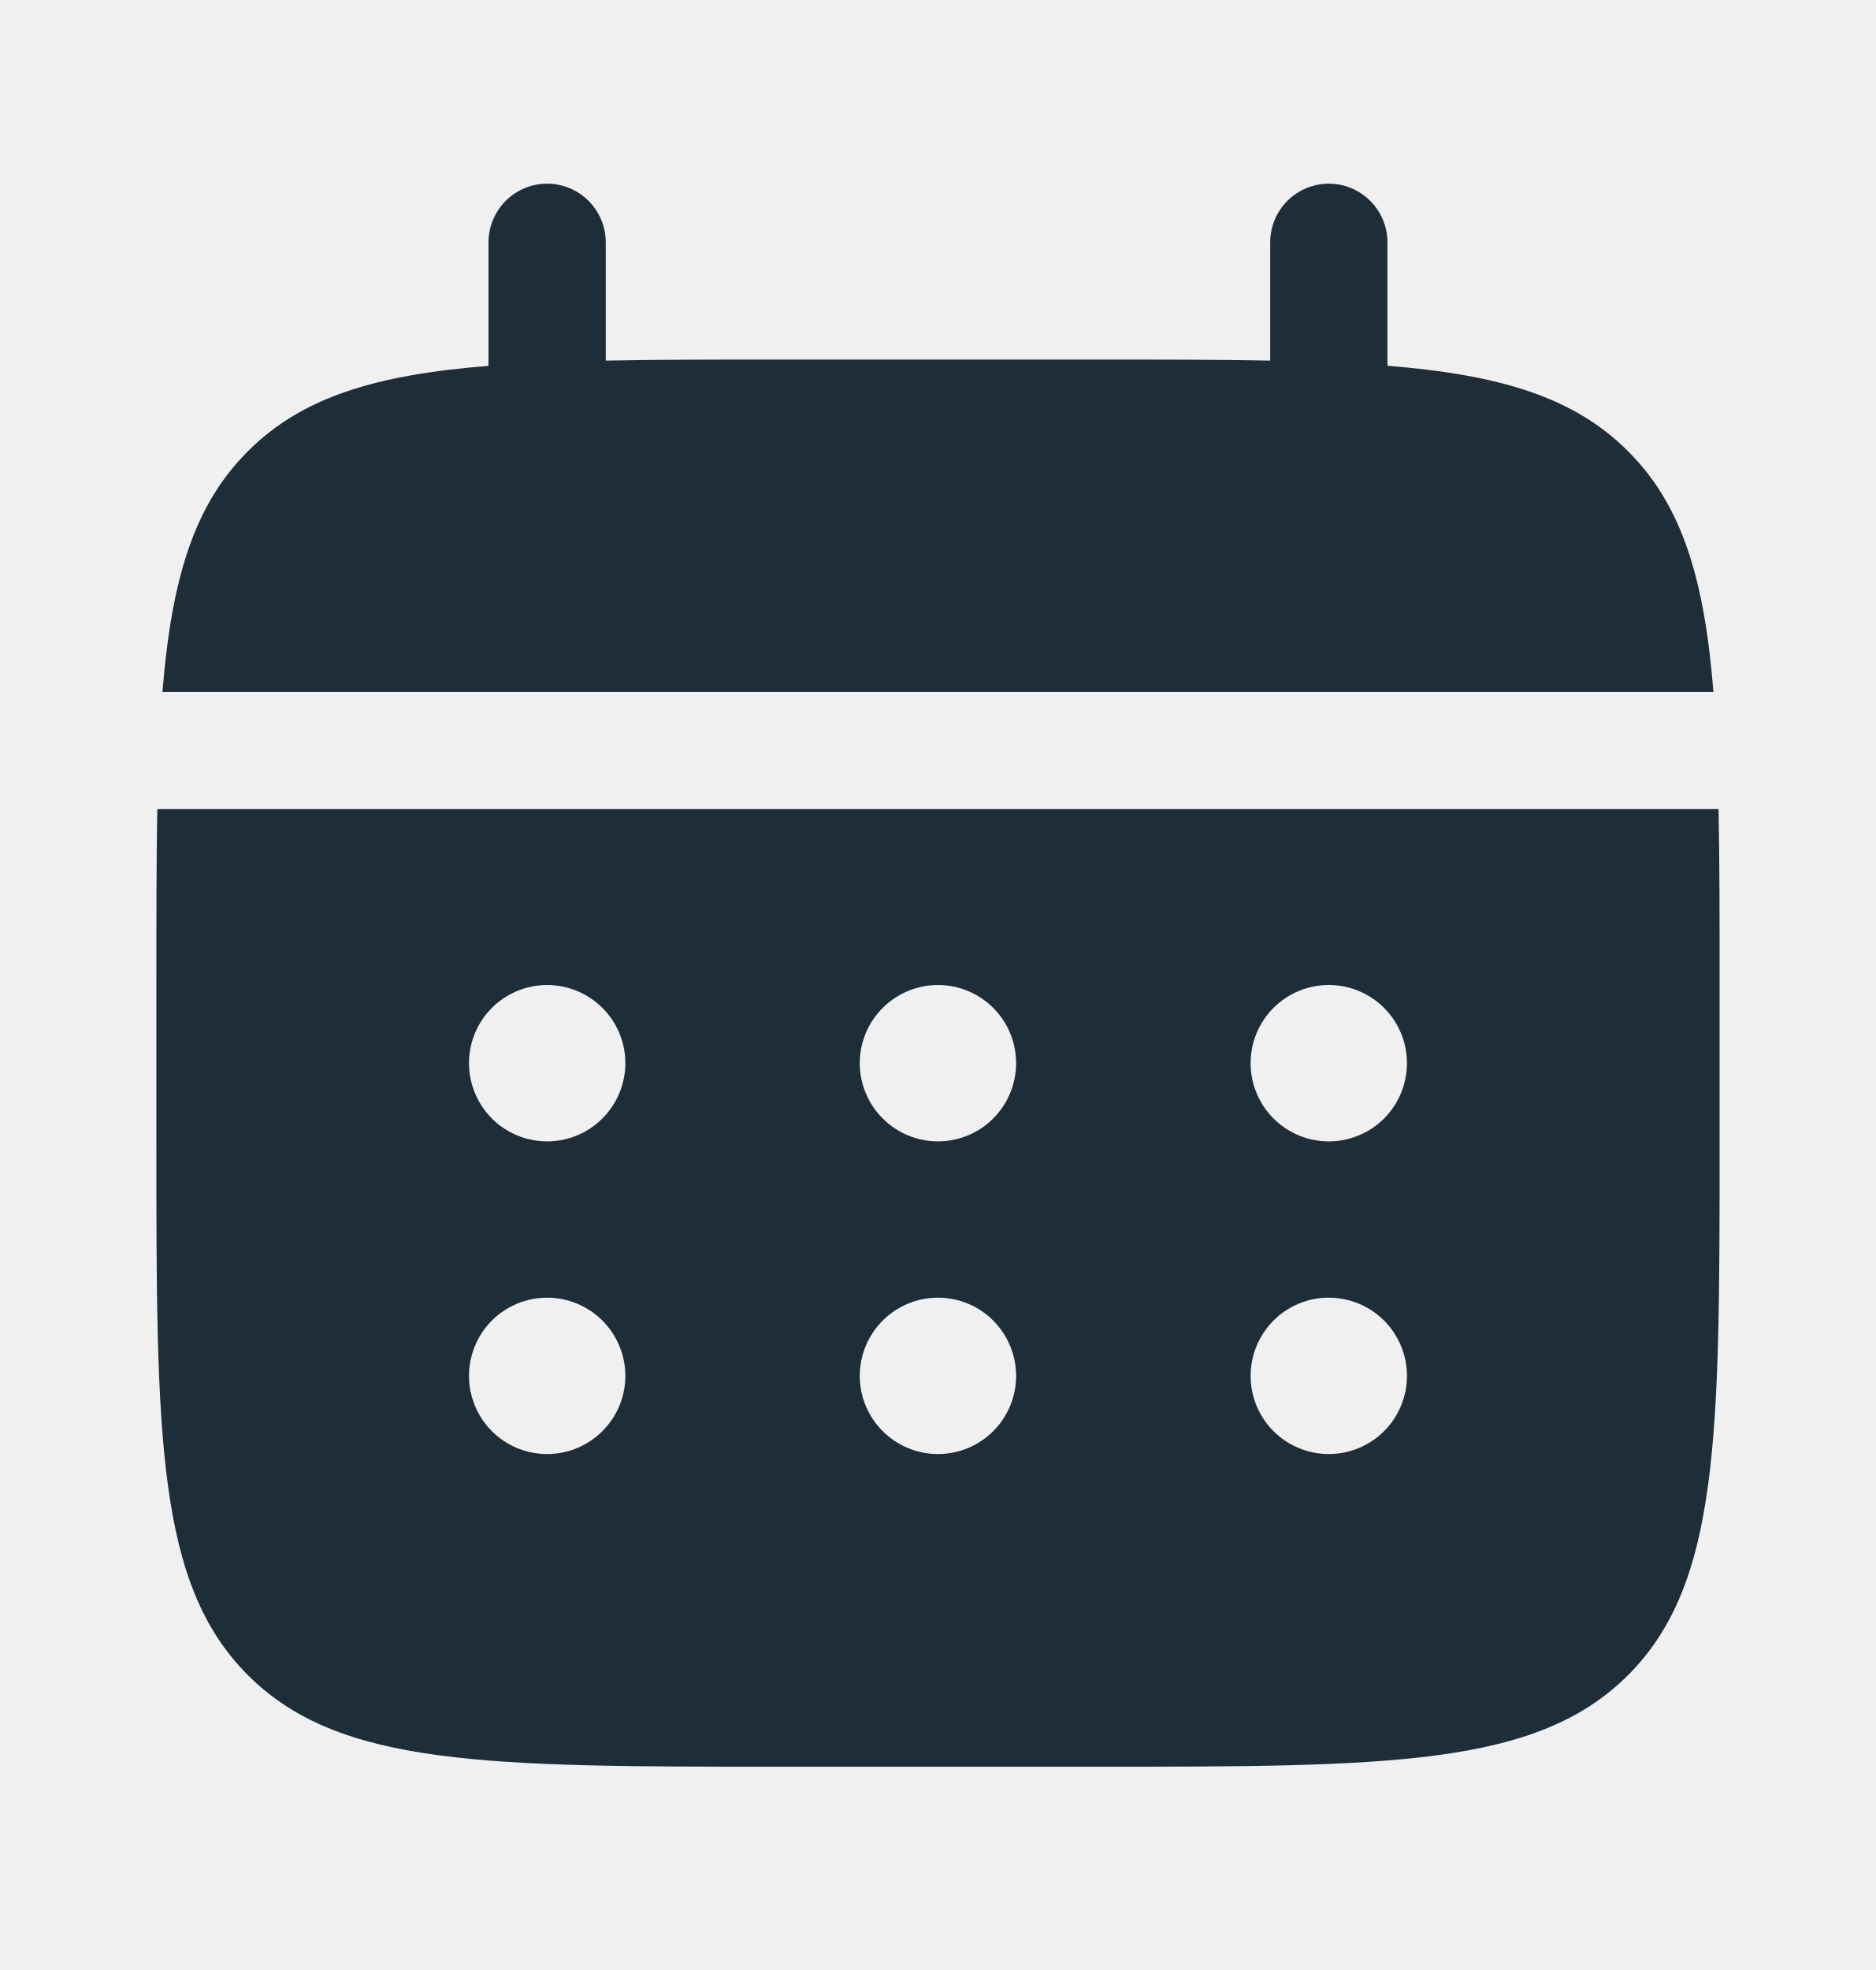
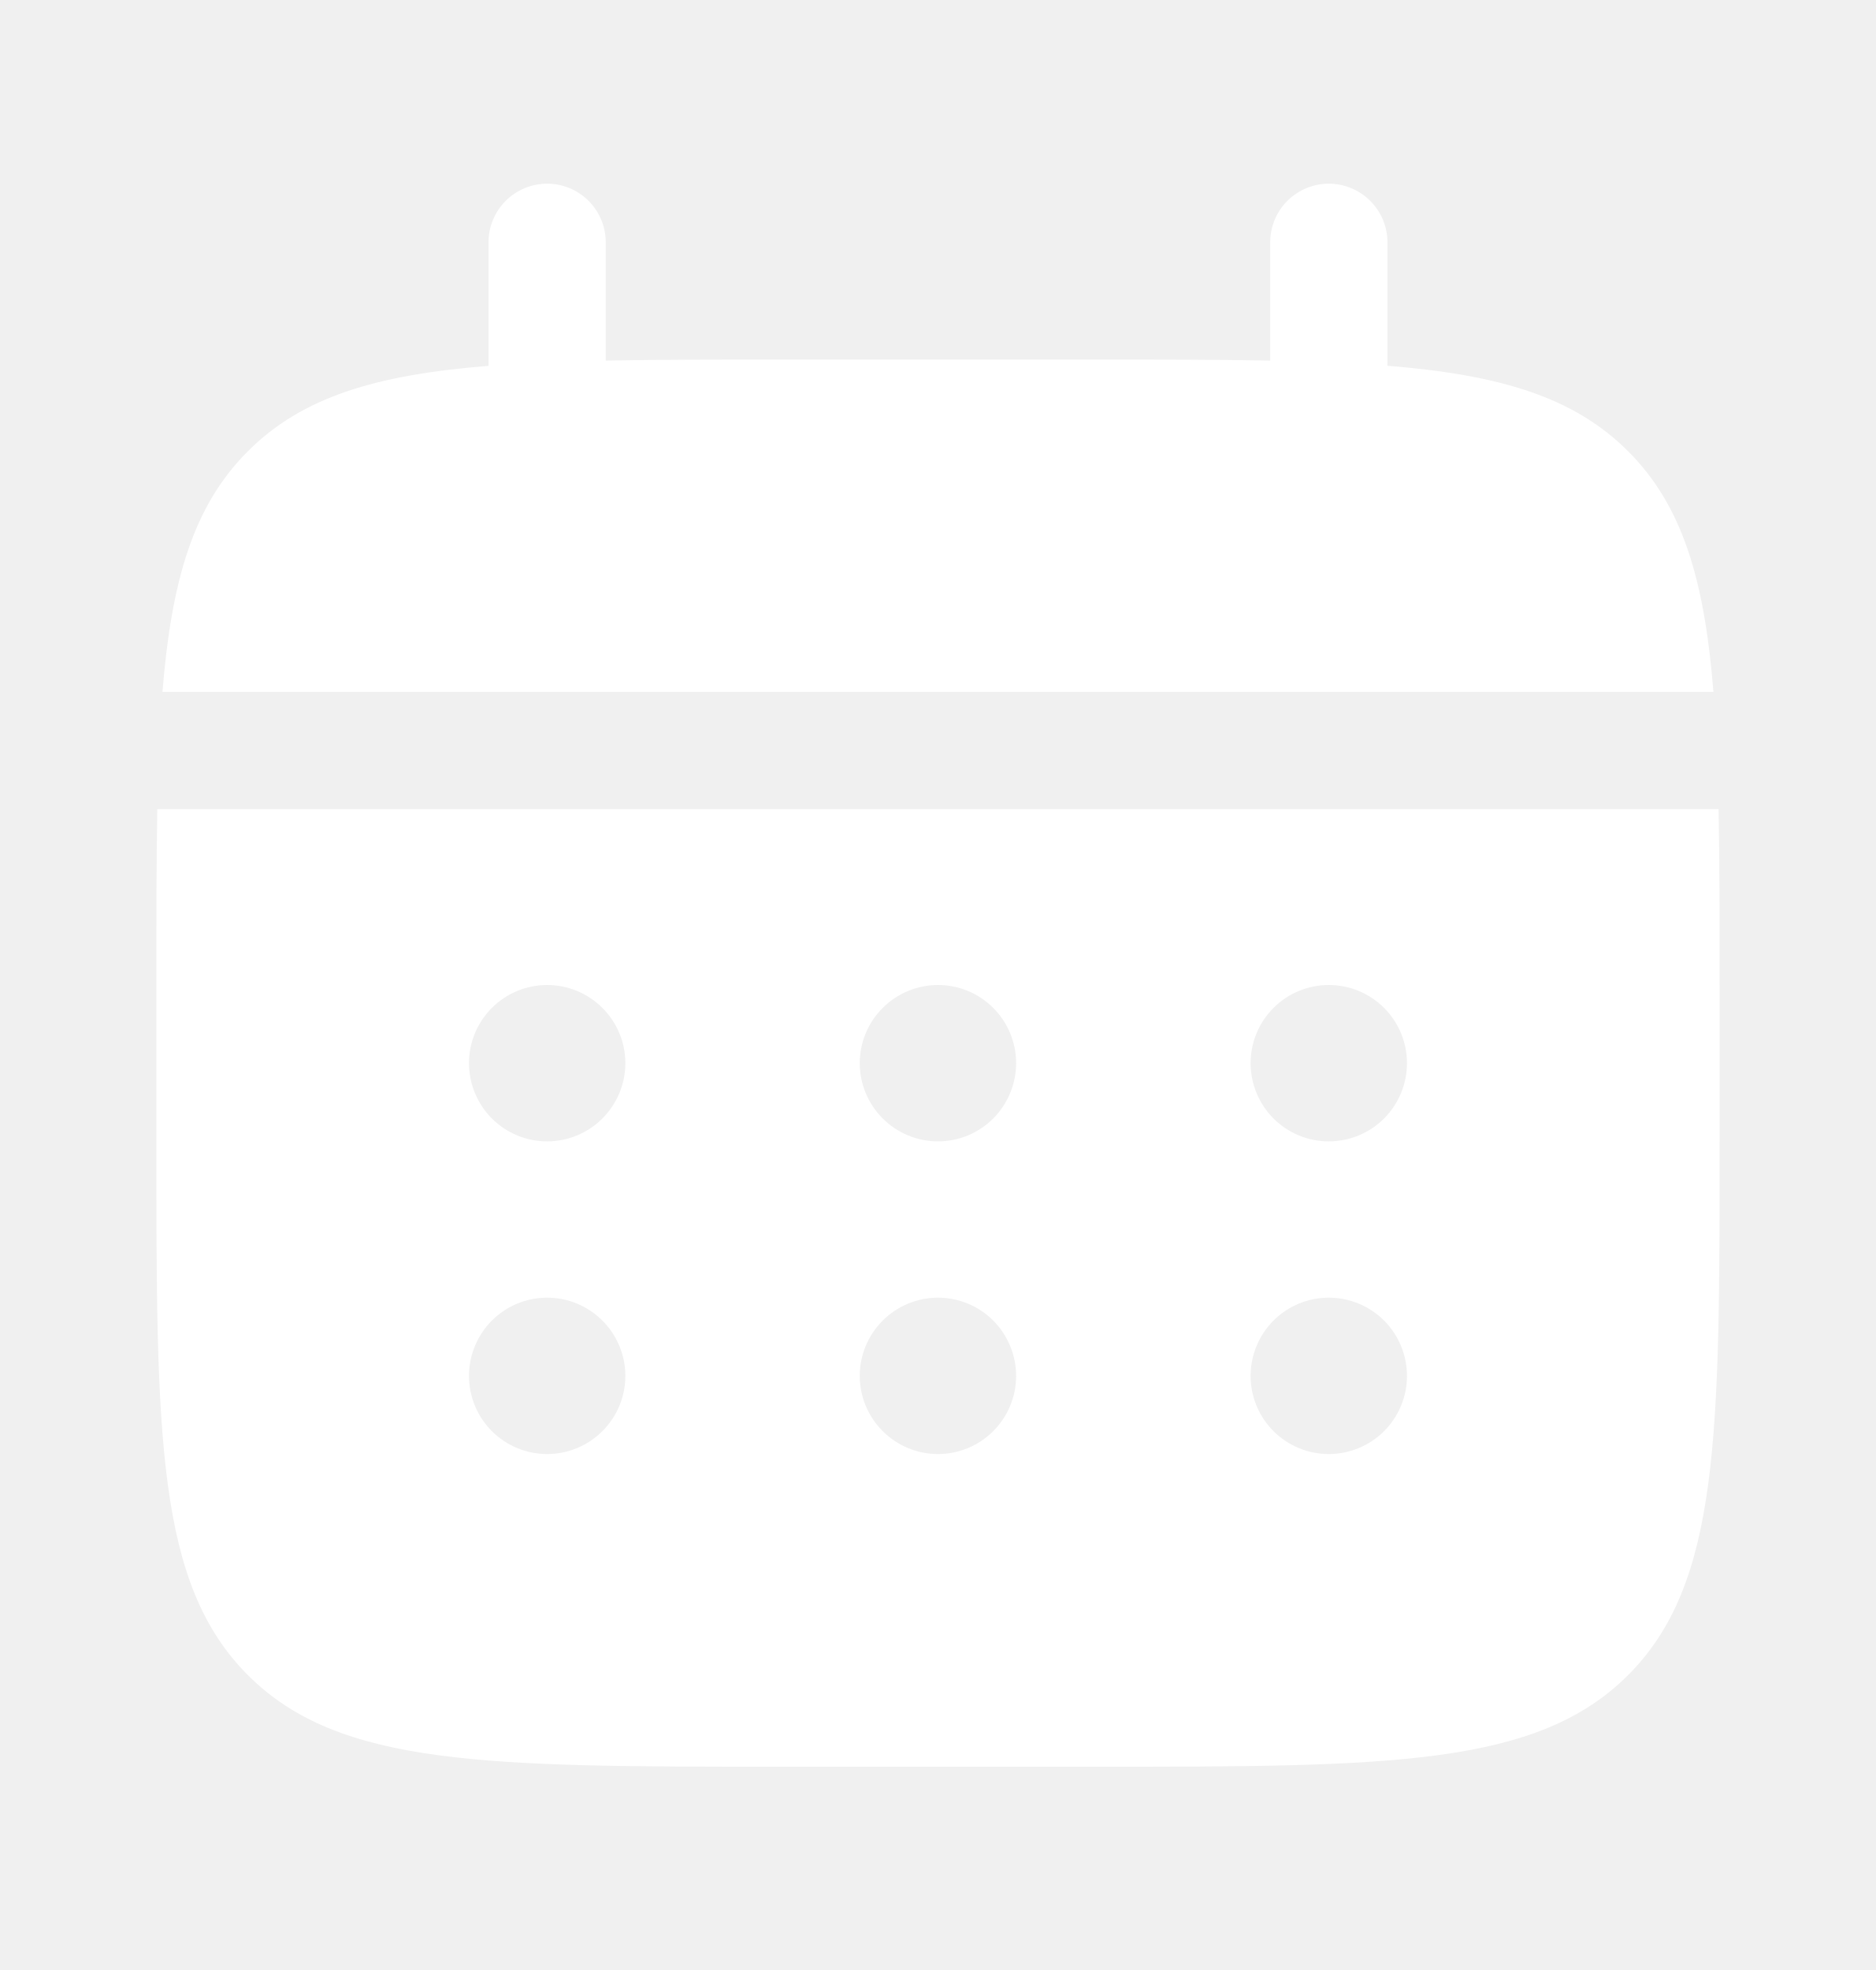
<svg xmlns="http://www.w3.org/2000/svg" width="20" height="21" viewBox="0 0 20 21" fill="none">
-   <path d="M6.458 2.583C6.458 2.418 6.392 2.259 6.275 2.141C6.158 2.024 5.999 1.958 5.833 1.958C5.667 1.958 5.509 2.024 5.391 2.141C5.274 2.259 5.208 2.418 5.208 2.583V3.9C4.008 3.996 3.222 4.231 2.643 4.81C2.064 5.388 1.829 6.176 1.732 7.375H18.267C18.171 6.175 17.936 5.388 17.357 4.81C16.778 4.231 15.991 3.996 14.792 3.899V2.583C14.792 2.418 14.726 2.259 14.608 2.141C14.491 2.024 14.332 1.958 14.167 1.958C14.001 1.958 13.842 2.024 13.725 2.141C13.607 2.259 13.542 2.418 13.542 2.583V3.844C12.987 3.833 12.366 3.833 11.667 3.833H8.333C7.634 3.833 7.012 3.833 6.458 3.844V2.583Z" fill="#1D2E39" />
-   <path fill-rule="evenodd" clip-rule="evenodd" d="M1.667 10.5C1.667 9.801 1.667 9.179 1.677 8.625H18.322C18.333 9.179 18.333 9.801 18.333 10.5V12.167C18.333 15.309 18.333 16.881 17.357 17.857C16.38 18.832 14.809 18.833 11.666 18.833H8.333C5.191 18.833 3.619 18.833 2.643 17.857C1.667 16.88 1.667 15.309 1.667 12.167V10.5ZM14.166 12.167C14.387 12.167 14.6 12.079 14.756 11.923C14.912 11.766 15 11.554 15 11.333C15 11.112 14.912 10.9 14.756 10.744C14.6 10.588 14.387 10.5 14.166 10.5C13.945 10.5 13.733 10.588 13.577 10.744C13.421 10.9 13.333 11.112 13.333 11.333C13.333 11.554 13.421 11.766 13.577 11.923C13.733 12.079 13.945 12.167 14.166 12.167ZM14.166 15.5C14.387 15.5 14.6 15.412 14.756 15.256C14.912 15.1 15 14.888 15 14.667C15 14.446 14.912 14.234 14.756 14.077C14.6 13.921 14.387 13.833 14.166 13.833C13.945 13.833 13.733 13.921 13.577 14.077C13.421 14.234 13.333 14.446 13.333 14.667C13.333 14.888 13.421 15.1 13.577 15.256C13.733 15.412 13.945 15.5 14.166 15.5ZM10.833 11.333C10.833 11.554 10.745 11.766 10.589 11.923C10.433 12.079 10.221 12.167 10 12.167C9.779 12.167 9.567 12.079 9.411 11.923C9.254 11.766 9.166 11.554 9.166 11.333C9.166 11.112 9.254 10.9 9.411 10.744C9.567 10.588 9.779 10.5 10 10.5C10.221 10.5 10.433 10.588 10.589 10.744C10.745 10.9 10.833 11.112 10.833 11.333ZM10.833 14.667C10.833 14.888 10.745 15.1 10.589 15.256C10.433 15.412 10.221 15.5 10 15.5C9.779 15.5 9.567 15.412 9.411 15.256C9.254 15.1 9.166 14.888 9.166 14.667C9.166 14.446 9.254 14.234 9.411 14.077C9.567 13.921 9.779 13.833 10 13.833C10.221 13.833 10.433 13.921 10.589 14.077C10.745 14.234 10.833 14.446 10.833 14.667ZM5.833 12.167C6.054 12.167 6.266 12.079 6.422 11.923C6.579 11.766 6.667 11.554 6.667 11.333C6.667 11.112 6.579 10.9 6.422 10.744C6.266 10.588 6.054 10.5 5.833 10.5C5.612 10.5 5.4 10.588 5.244 10.744C5.088 10.9 5 11.112 5 11.333C5 11.554 5.088 11.766 5.244 11.923C5.4 12.079 5.612 12.167 5.833 12.167ZM5.833 15.5C6.054 15.5 6.266 15.412 6.422 15.256C6.579 15.1 6.667 14.888 6.667 14.667C6.667 14.446 6.579 14.234 6.422 14.077C6.266 13.921 6.054 13.833 5.833 13.833C5.612 13.833 5.4 13.921 5.244 14.077C5.088 14.234 5 14.446 5 14.667C5 14.888 5.088 15.1 5.244 15.256C5.4 15.412 5.612 15.5 5.833 15.5Z" fill="#1D2E39" />
+   <path d="M6.458 2.583C6.458 2.417 6.392 2.259 6.275 2.141C6.158 2.024 5.999 1.958 5.833 1.958C5.667 1.958 5.509 2.024 5.391 2.141C5.274 2.259 5.208 2.417 5.208 2.583V3.9C4.008 3.996 3.222 4.231 2.643 4.81C2.064 5.388 1.829 6.176 1.732 7.375H18.267C18.171 6.175 17.936 5.388 17.357 4.81C16.778 4.231 15.991 3.996 14.792 3.899V2.583C14.792 2.417 14.726 2.259 14.608 2.141C14.491 2.024 14.332 1.958 14.167 1.958C14.001 1.958 13.842 2.024 13.725 2.141C13.607 2.259 13.542 2.417 13.542 2.583V3.844C12.987 3.833 12.366 3.833 11.667 3.833H8.333C7.634 3.833 7.012 3.833 6.458 3.844V2.583Z" fill="white" />
+   <path fill-rule="evenodd" clip-rule="evenodd" d="M1.667 10.5C1.667 9.801 1.667 9.179 1.677 8.625H18.322C18.333 9.179 18.333 9.801 18.333 10.5V12.167C18.333 15.309 18.333 16.881 17.357 17.857C16.38 18.832 14.809 18.833 11.666 18.833H8.333C5.191 18.833 3.619 18.833 2.643 17.857C1.667 16.88 1.667 15.309 1.667 12.167V10.5ZM14.166 12.167C14.387 12.167 14.6 12.079 14.756 11.923C14.912 11.766 15 11.554 15 11.333C15 11.112 14.912 10.9 14.756 10.744C14.6 10.588 14.387 10.5 14.166 10.5C13.945 10.5 13.733 10.588 13.577 10.744C13.421 10.9 13.333 11.112 13.333 11.333C13.333 11.554 13.421 11.766 13.577 11.923C13.733 12.079 13.945 12.167 14.166 12.167ZM14.166 15.5C14.387 15.5 14.6 15.412 14.756 15.256C14.912 15.1 15 14.888 15 14.667C15 14.446 14.912 14.234 14.756 14.077C14.6 13.921 14.387 13.833 14.166 13.833C13.945 13.833 13.733 13.921 13.577 14.077C13.421 14.234 13.333 14.446 13.333 14.667C13.333 14.888 13.421 15.1 13.577 15.256C13.733 15.412 13.945 15.5 14.166 15.5ZM10.833 11.333C10.833 11.554 10.745 11.766 10.589 11.923C10.433 12.079 10.221 12.167 10 12.167C9.779 12.167 9.567 12.079 9.411 11.923C9.254 11.766 9.166 11.554 9.166 11.333C9.166 11.112 9.254 10.9 9.411 10.744C9.567 10.588 9.779 10.5 10 10.5C10.221 10.5 10.433 10.588 10.589 10.744C10.745 10.9 10.833 11.112 10.833 11.333ZM10.833 14.667C10.833 14.888 10.745 15.1 10.589 15.256C10.433 15.412 10.221 15.5 10 15.5C9.779 15.5 9.567 15.412 9.411 15.256C9.254 15.1 9.166 14.888 9.166 14.667C9.166 14.446 9.254 14.234 9.411 14.077C9.567 13.921 9.779 13.833 10 13.833C10.221 13.833 10.433 13.921 10.589 14.077C10.745 14.234 10.833 14.446 10.833 14.667ZM5.833 12.167C6.054 12.167 6.266 12.079 6.422 11.923C6.579 11.766 6.667 11.554 6.667 11.333C6.667 11.112 6.579 10.9 6.422 10.744C6.266 10.588 6.054 10.5 5.833 10.5C5.612 10.5 5.4 10.588 5.244 10.744C5.088 10.9 5 11.112 5 11.333C5 11.554 5.088 11.766 5.244 11.923C5.4 12.079 5.612 12.167 5.833 12.167ZM5.833 15.5C6.054 15.5 6.266 15.412 6.422 15.256C6.579 15.1 6.667 14.888 6.667 14.667C6.667 14.446 6.579 14.234 6.422 14.077C6.266 13.921 6.054 13.833 5.833 13.833C5.612 13.833 5.4 13.921 5.244 14.077C5.088 14.234 5 14.446 5 14.667C5 14.888 5.088 15.1 5.244 15.256C5.4 15.412 5.612 15.5 5.833 15.5Z" fill="white" />
</svg>
